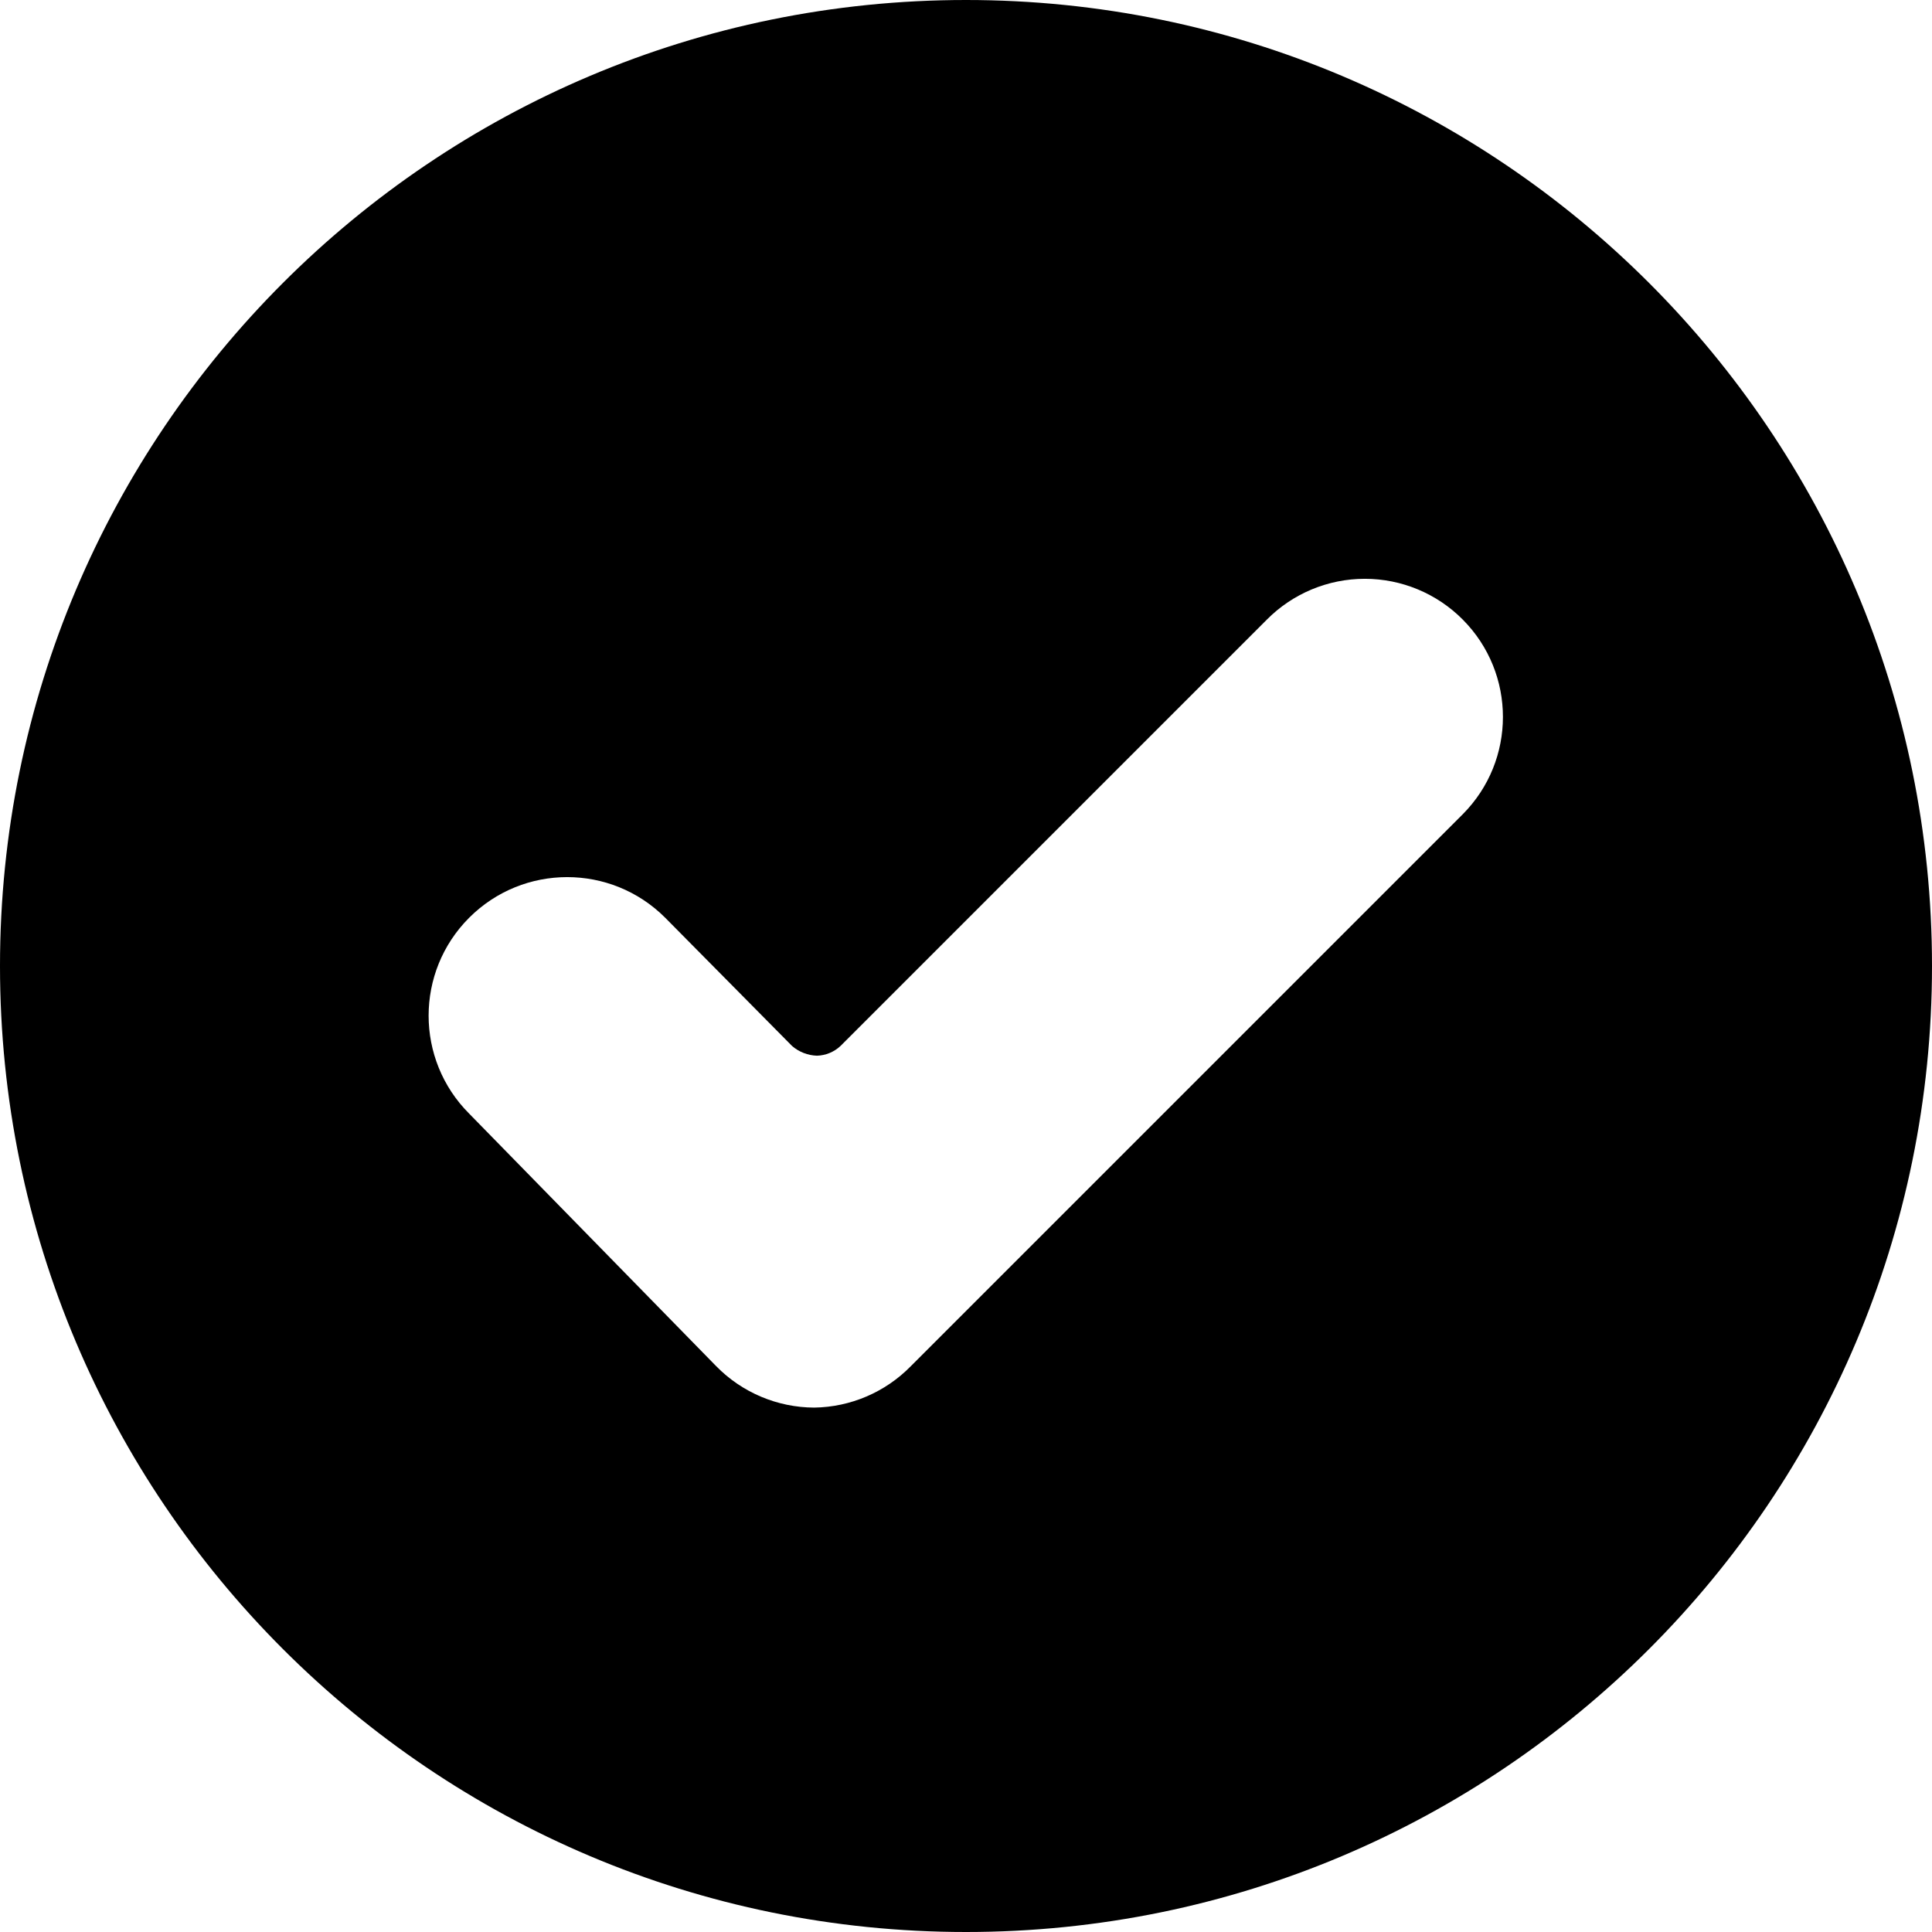
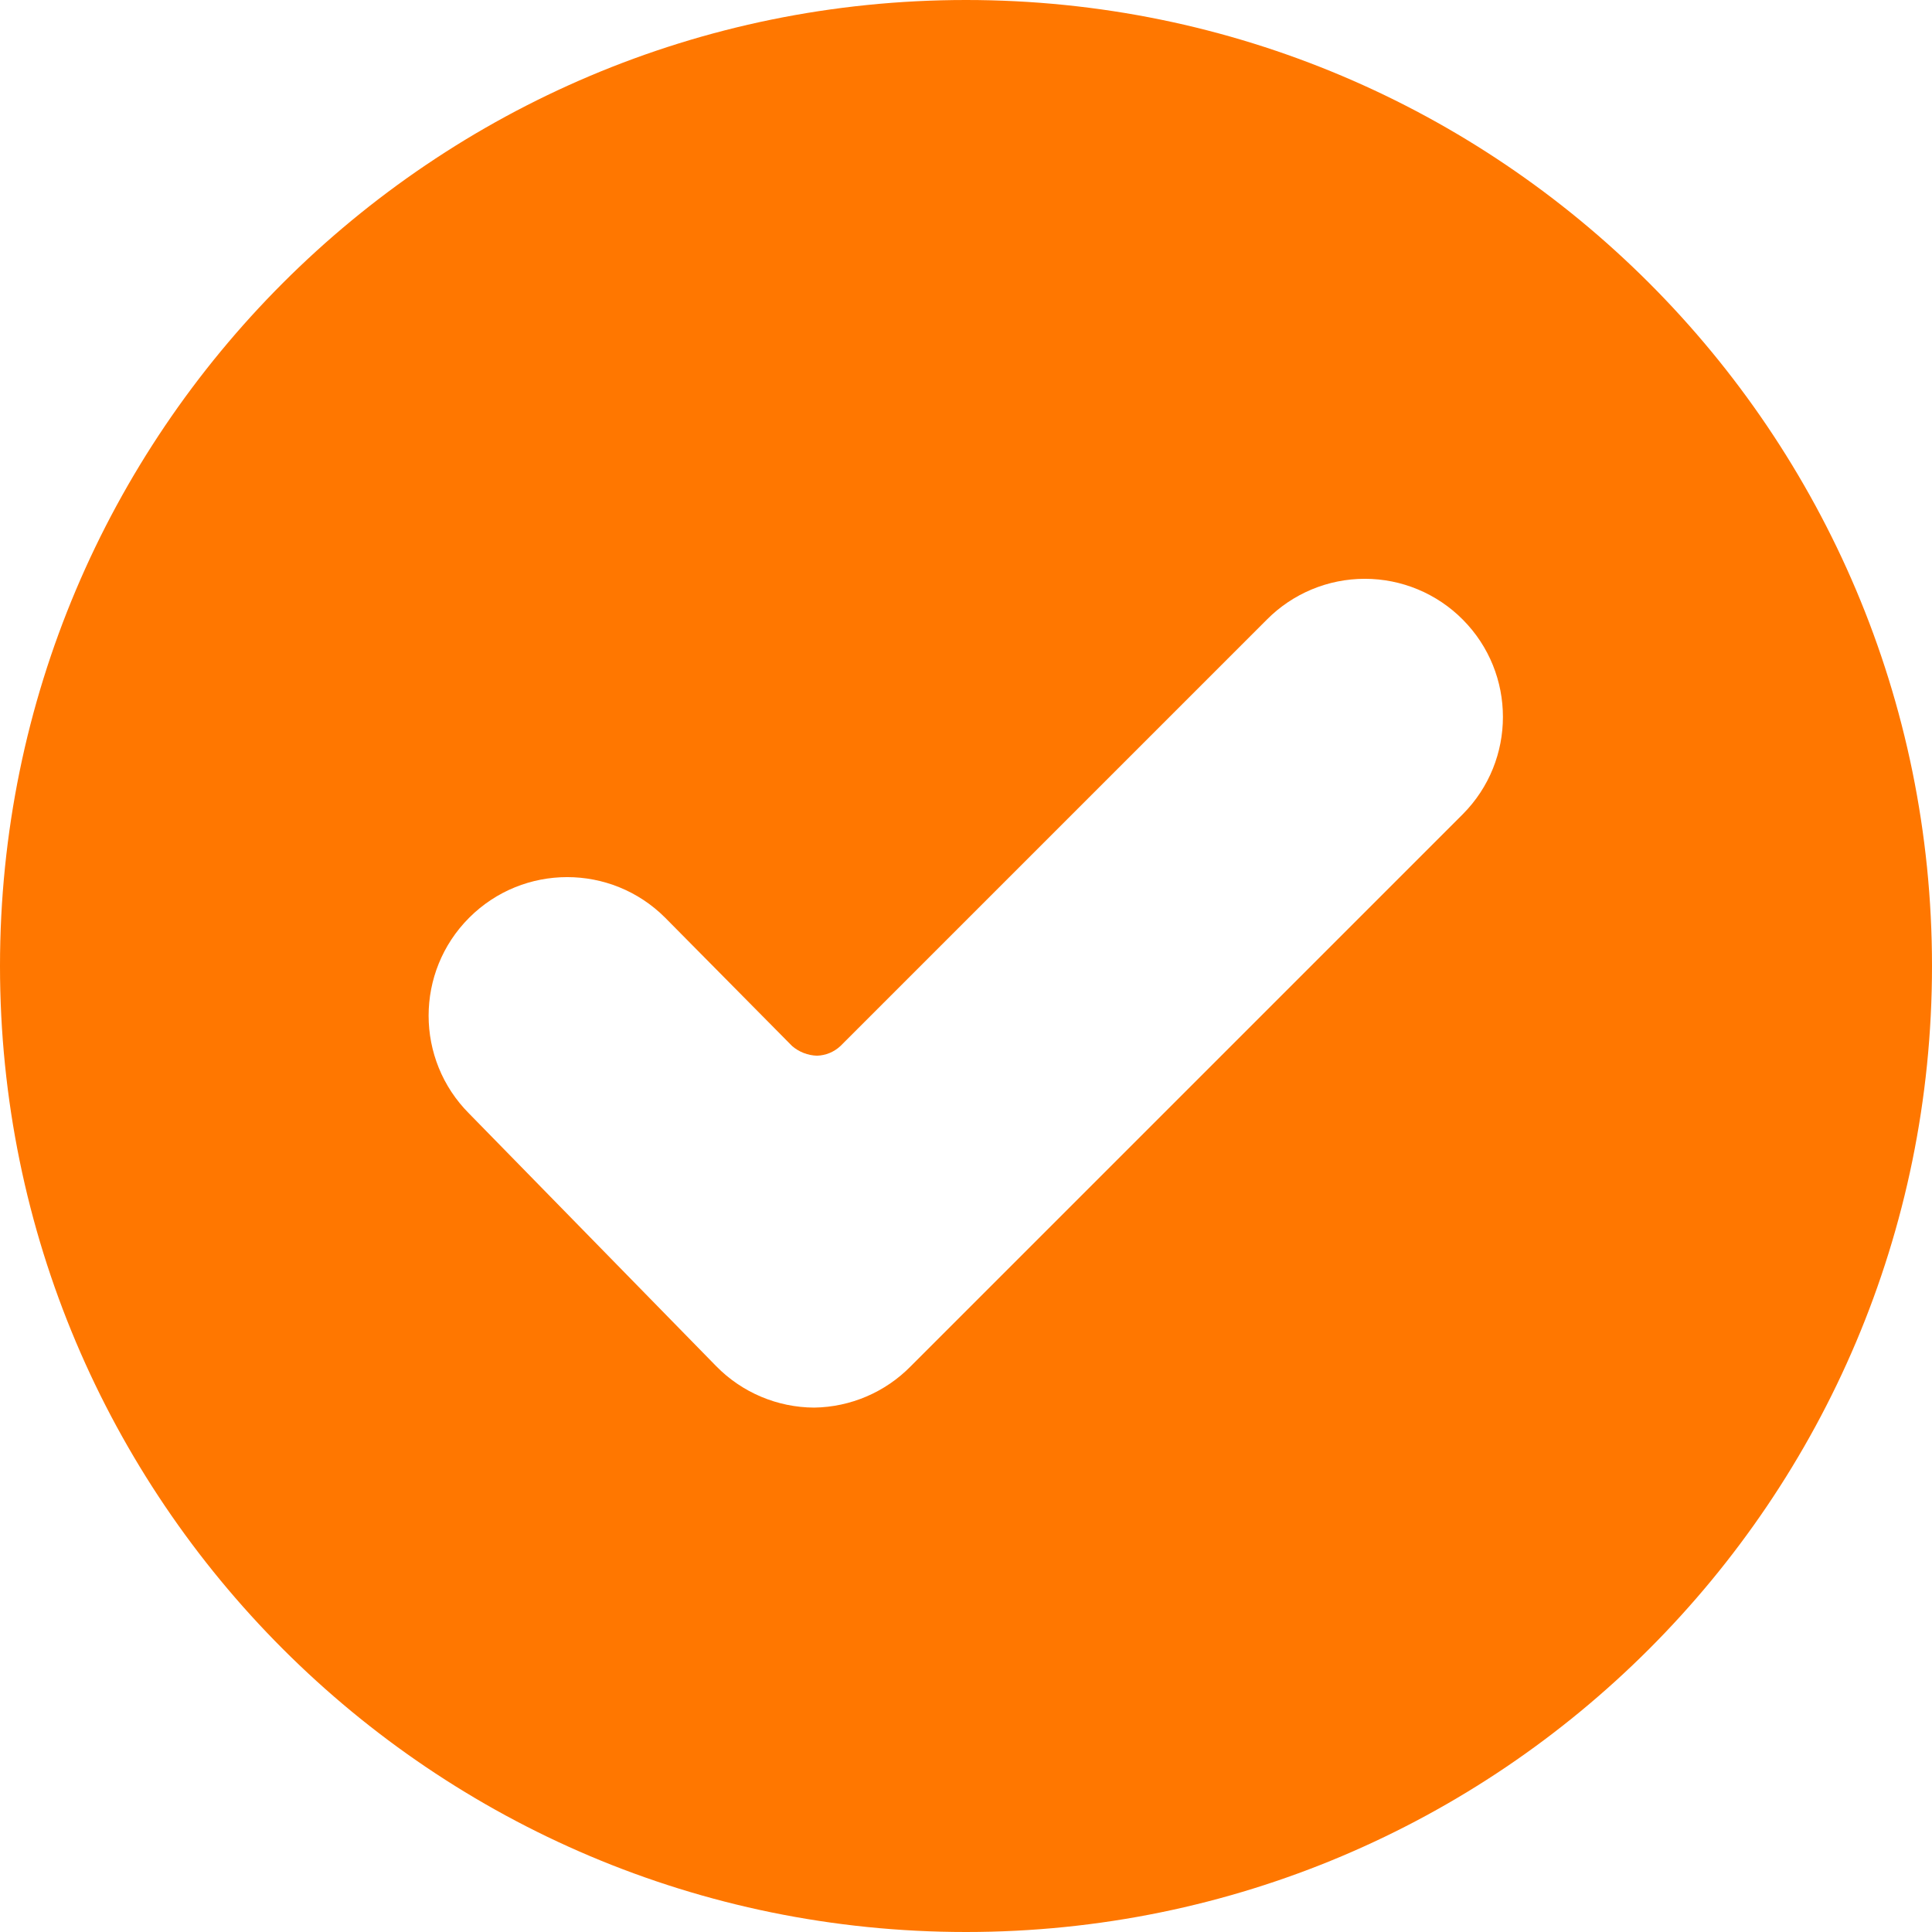
<svg xmlns="http://www.w3.org/2000/svg" id="checkmark" viewBox="0 0 20 20">
  <g transform="matrix(1.428571,0,0,1.428571,0,0)">
-     <path d="M7,0a7,7,0,1,0,7,7A7,7,0,0,0,7,0Zm3.6,5.9-4,4a1,1,0,0,1-.7.3,1,1,0,0,1-.71-.3L3.4,8.07A1,1,0,0,1,4.82,6.65l.92.93a.29.29,0,0,0,.18.07.26.26,0,0,0,.17-.07L9.18,4.49a1,1,0,0,1,1.42,0A1,1,0,0,1,10.6,5.9Z" style="fill: currentColor" />
+     <path d="M7,0a7,7,0,1,0,7,7A7,7,0,0,0,7,0Zm3.6,5.9-4,4a1,1,0,0,1-.7.3,1,1,0,0,1-.71-.3L3.4,8.07A1,1,0,0,1,4.82,6.65l.92.93a.29.29,0,0,0,.18.07.26.26,0,0,0,.17-.07L9.18,4.49a1,1,0,0,1,1.42,0A1,1,0,0,1,10.6,5.9Z" style="fill: #ff7700" />
  </g>
</svg>
